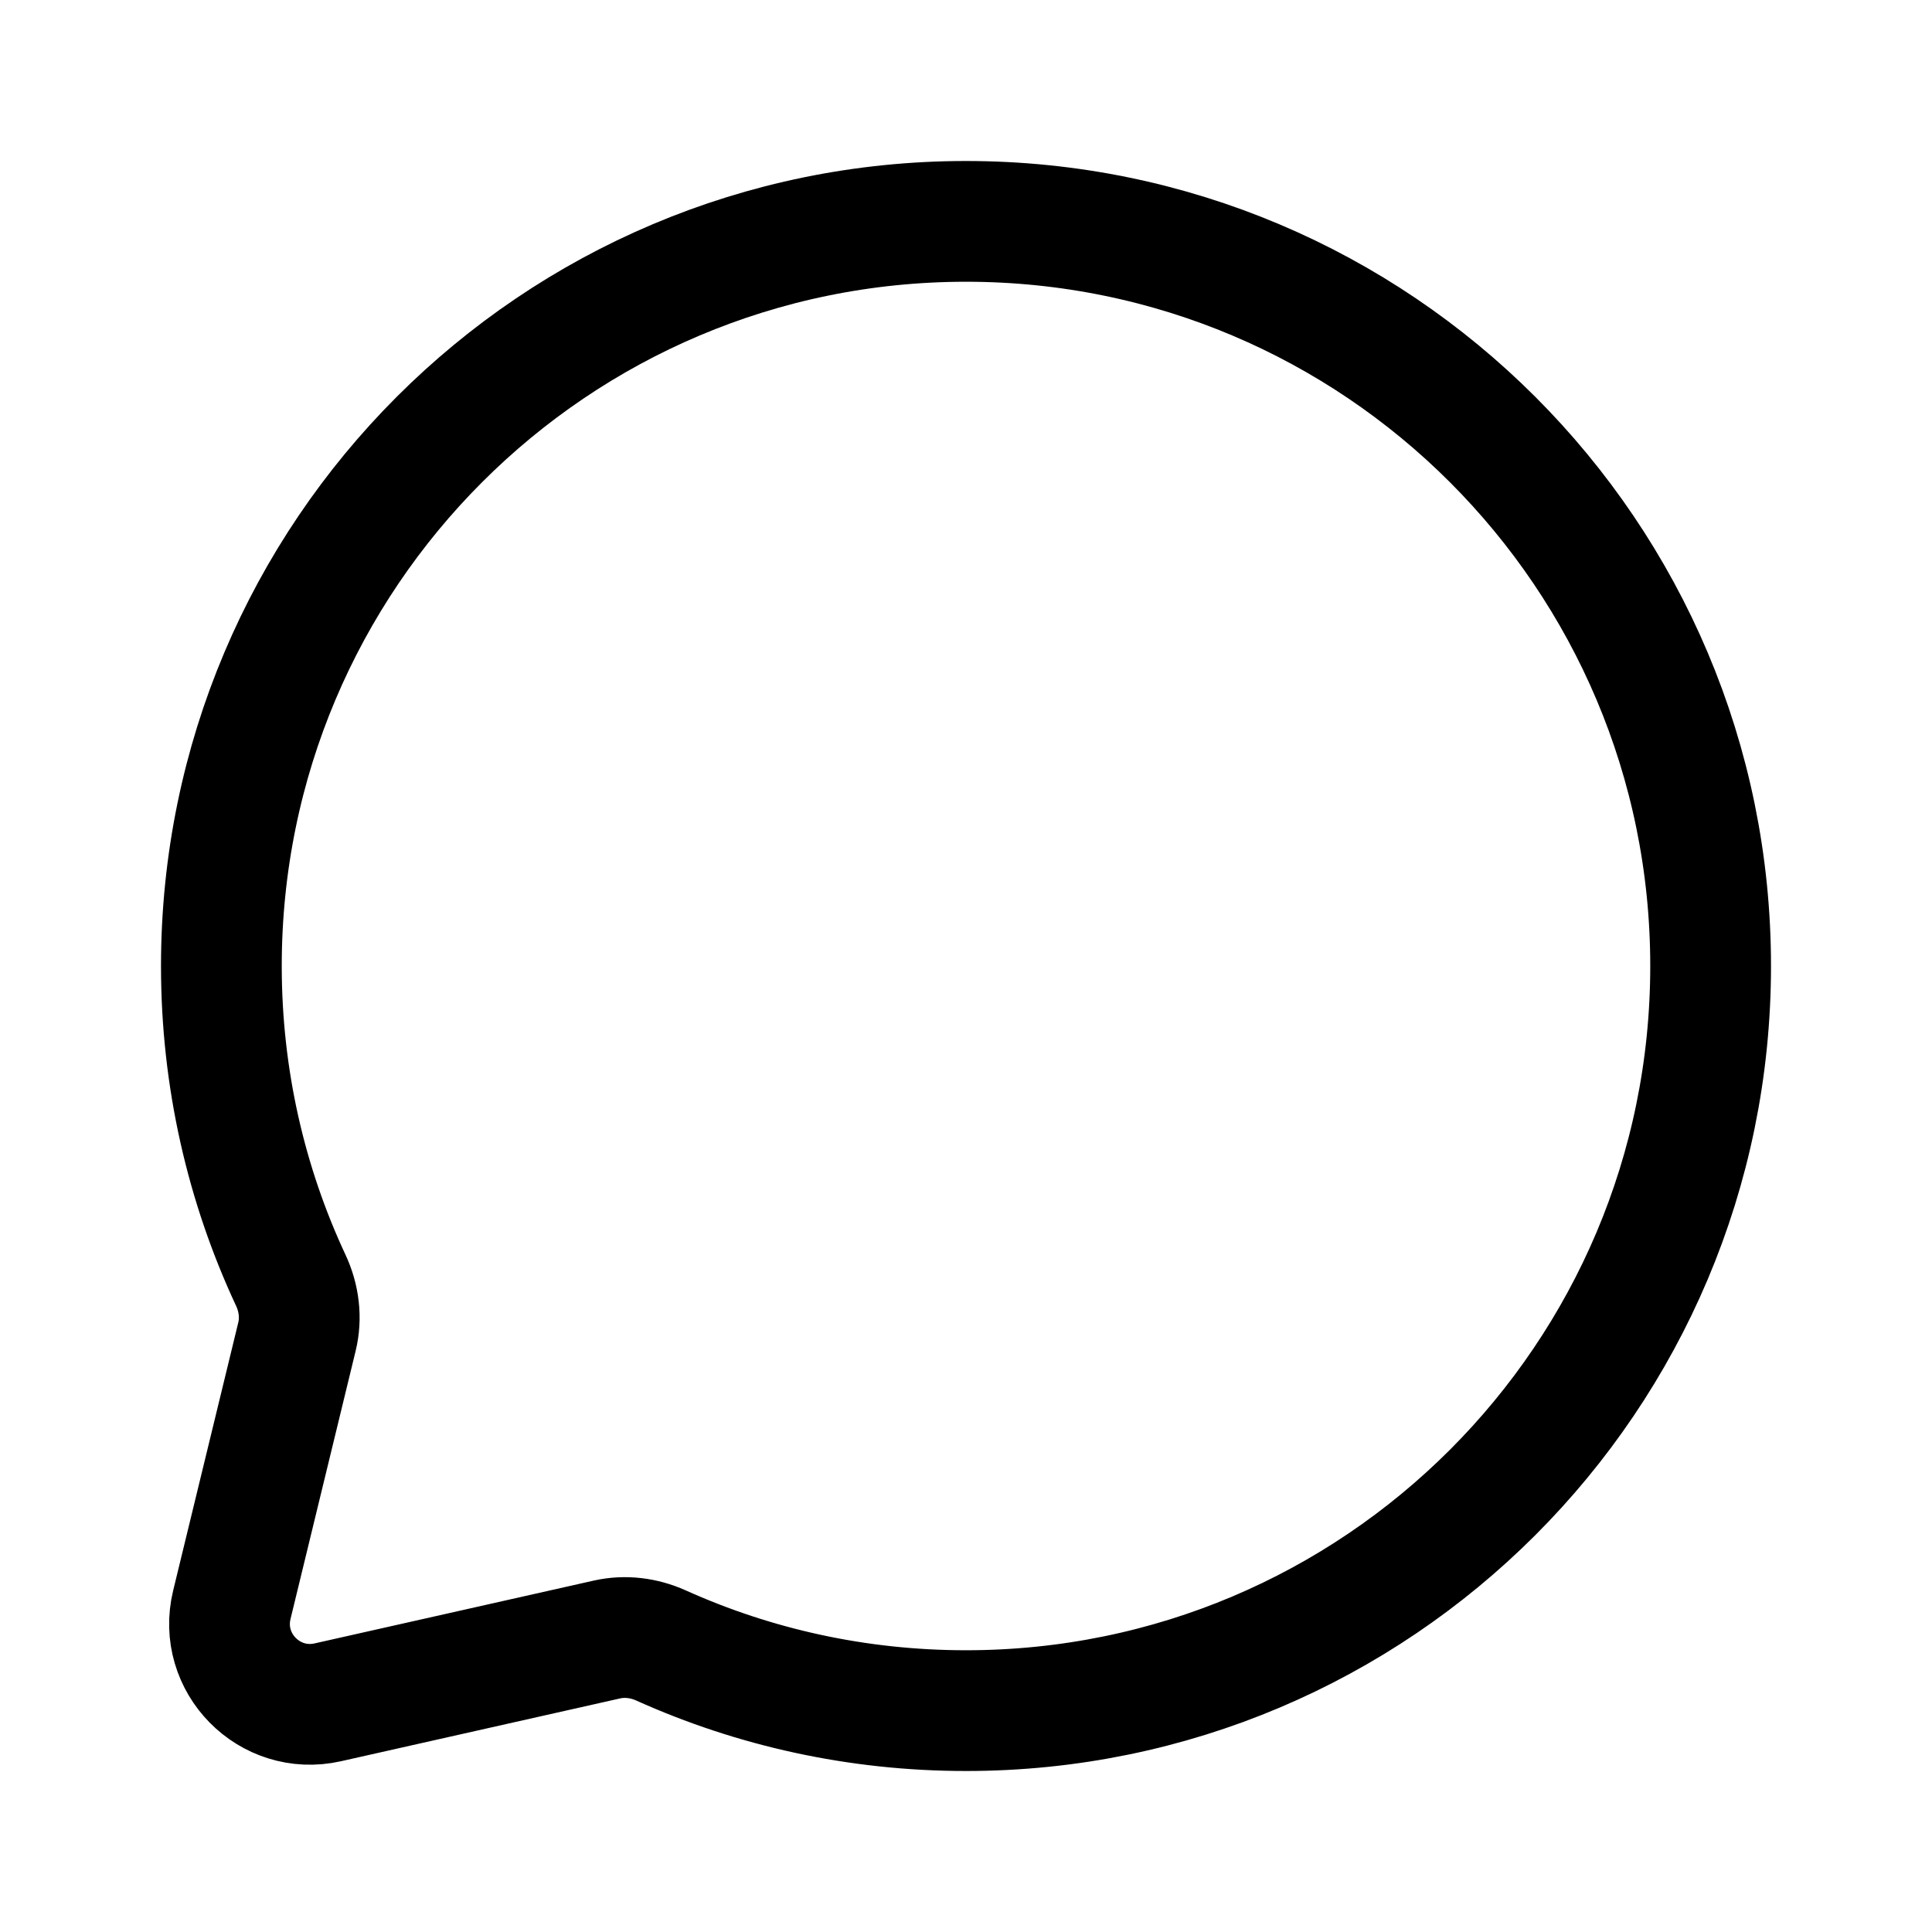
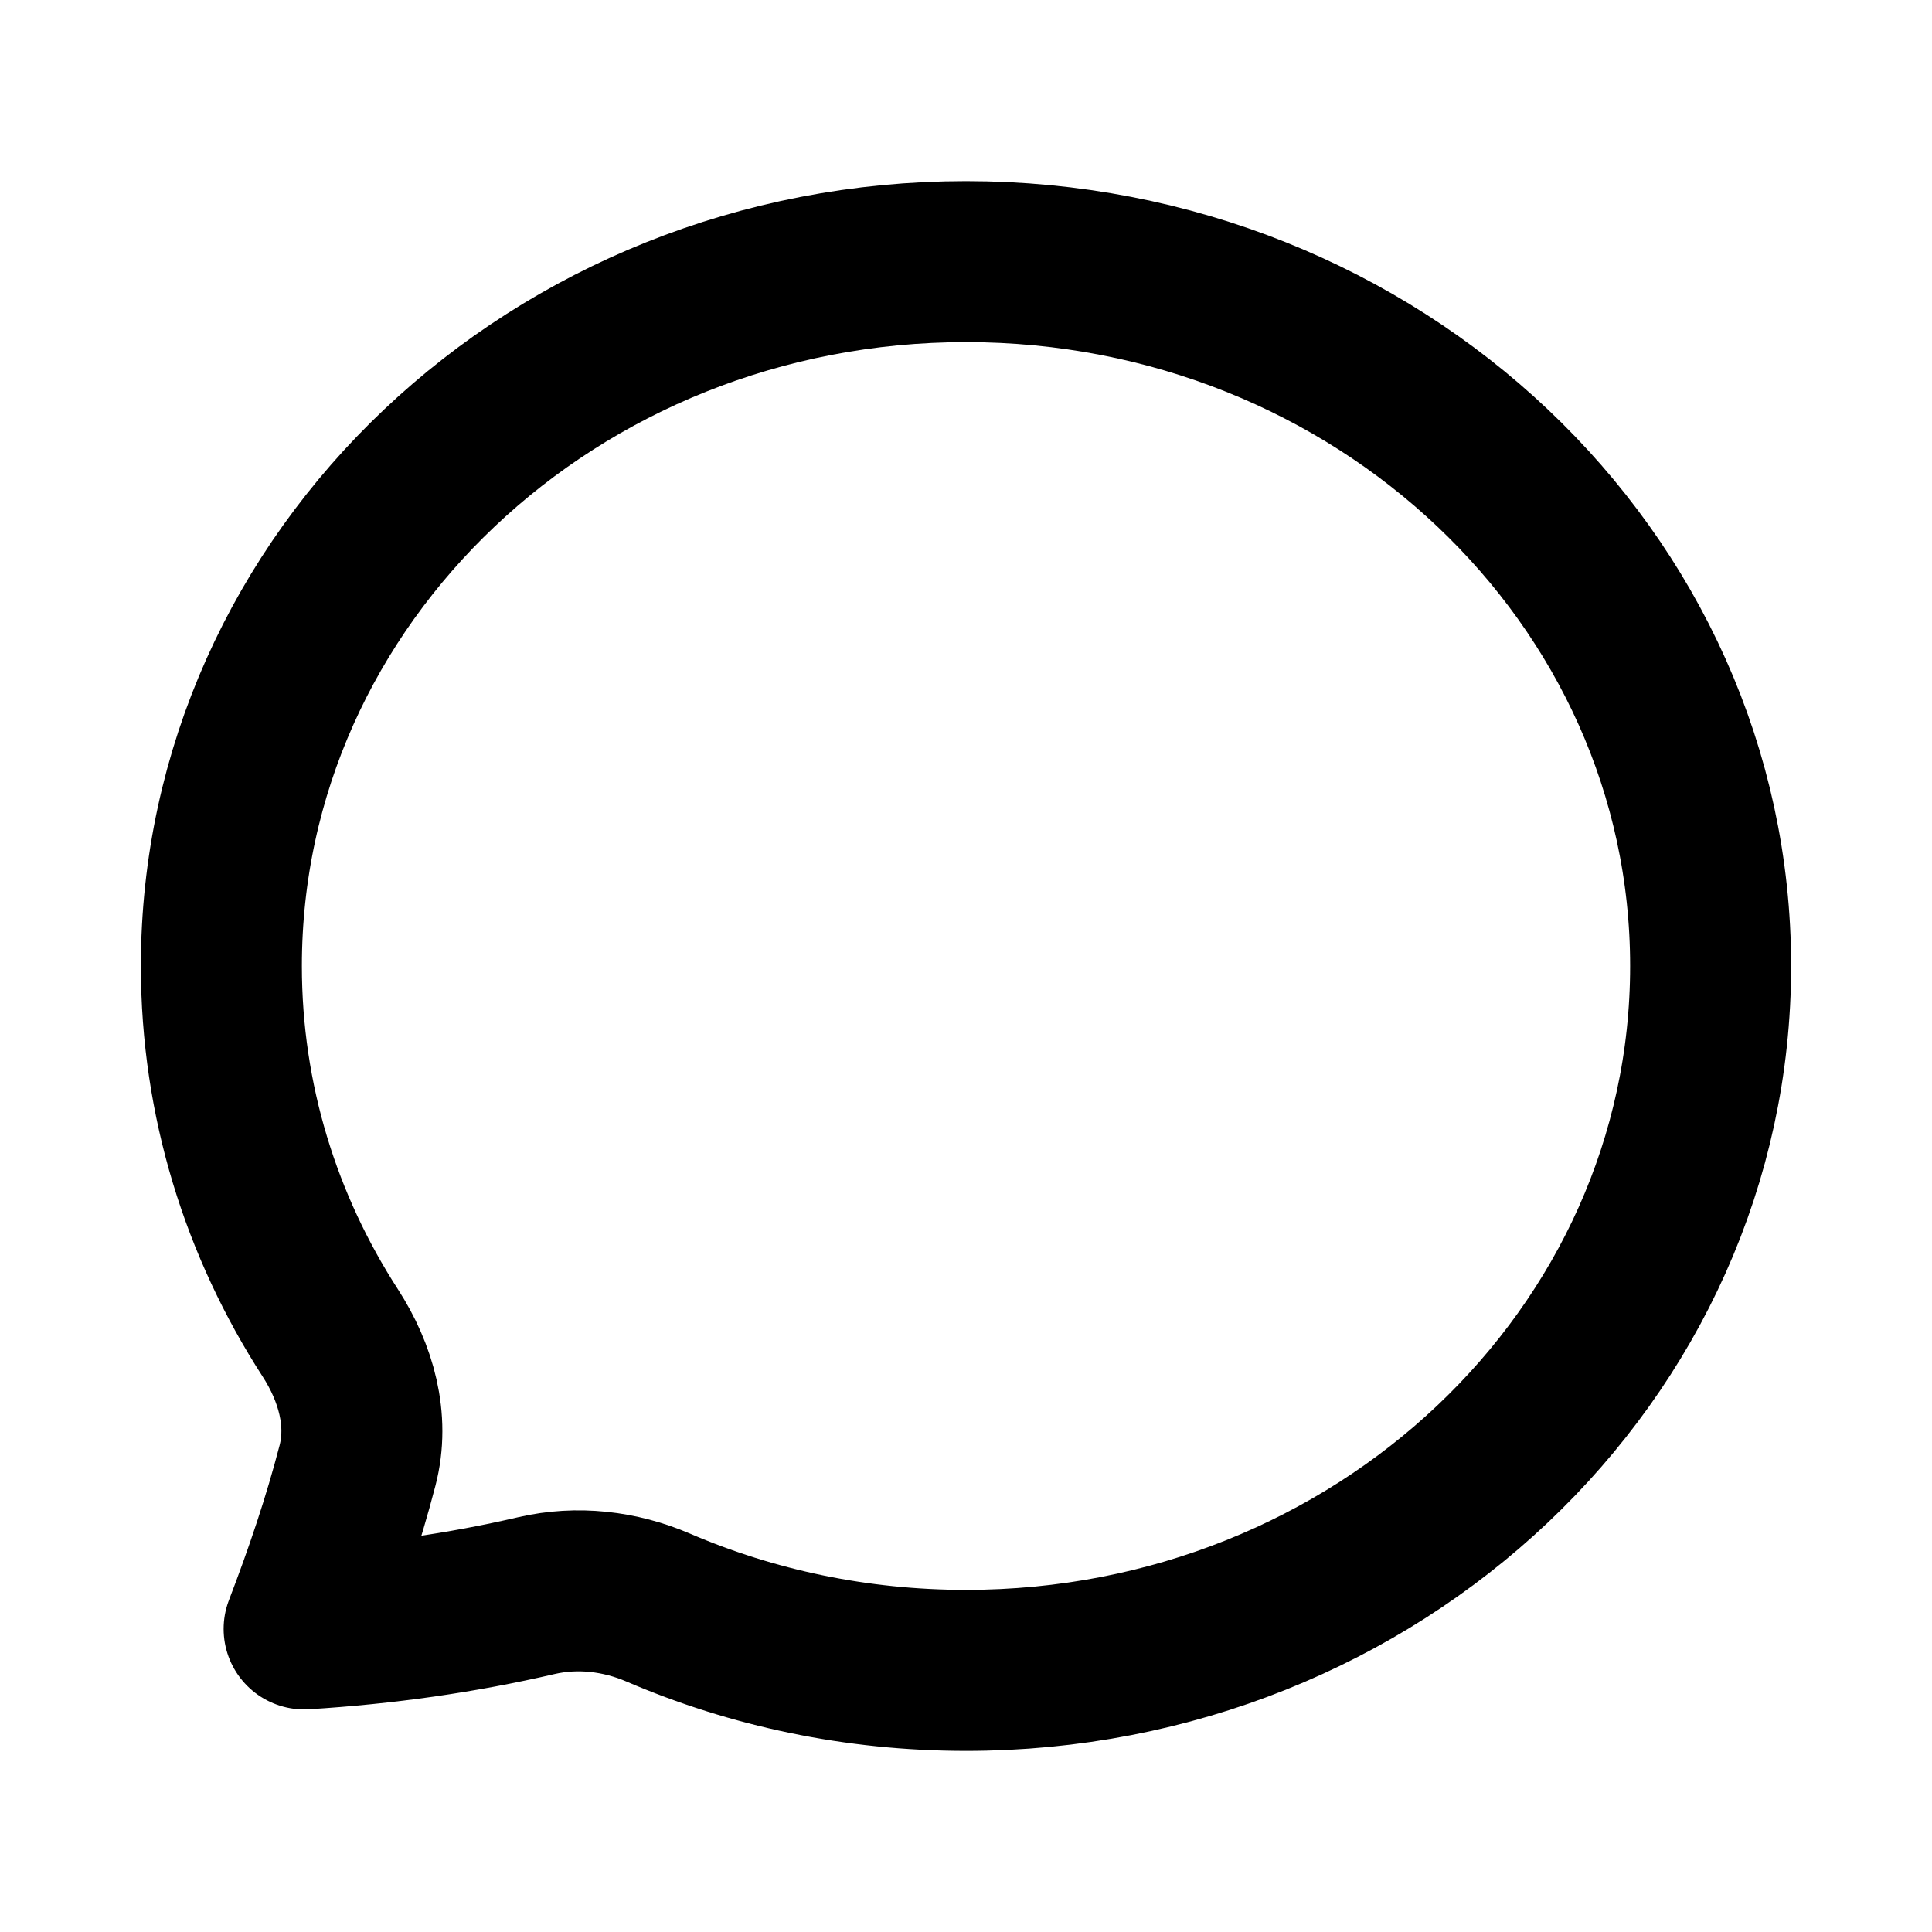
<svg xmlns="http://www.w3.org/2000/svg" width="24" height="24" viewBox="0 0 24 24" fill="none">
-   <path d="M12 21.25C17.109 21.25 21.25 17.109 21.25 12C21.25 6.891 17.109 2.75 12 2.75C6.891 2.75 2.75 6.891 2.75 12C2.75 13.396 3.059 14.72 3.613 15.906C3.715 16.125 3.746 16.371 3.689 16.605L2.88 19.935C2.705 20.656 3.348 21.309 4.071 21.147L7.542 20.366C7.767 20.316 8 20.346 8.21 20.44C9.367 20.961 10.649 21.25 12 21.25Z" stroke="black" stroke-width="1.5" stroke-linecap="round" stroke-linejoin="round" />
+   <path d="M12 20.75C17.109 20.75 21.25 16.832 21.25 12C21.25 7.168 17.109 3.25 12 3.25C6.891 3.25 2.75 7.168 2.75 12C2.75 13.67 3.245 15.231 4.103 16.558C4.421 17.05 4.589 17.639 4.441 18.206C4.263 18.892 4.035 19.565 3.778 20.235C4.78 20.173 5.736 20.037 6.665 19.821C7.171 19.704 7.7 19.765 8.177 19.97C9.342 20.471 10.637 20.75 12 20.75Z" stroke="black" stroke-width="2" stroke-linejoin="round" />
</svg>
